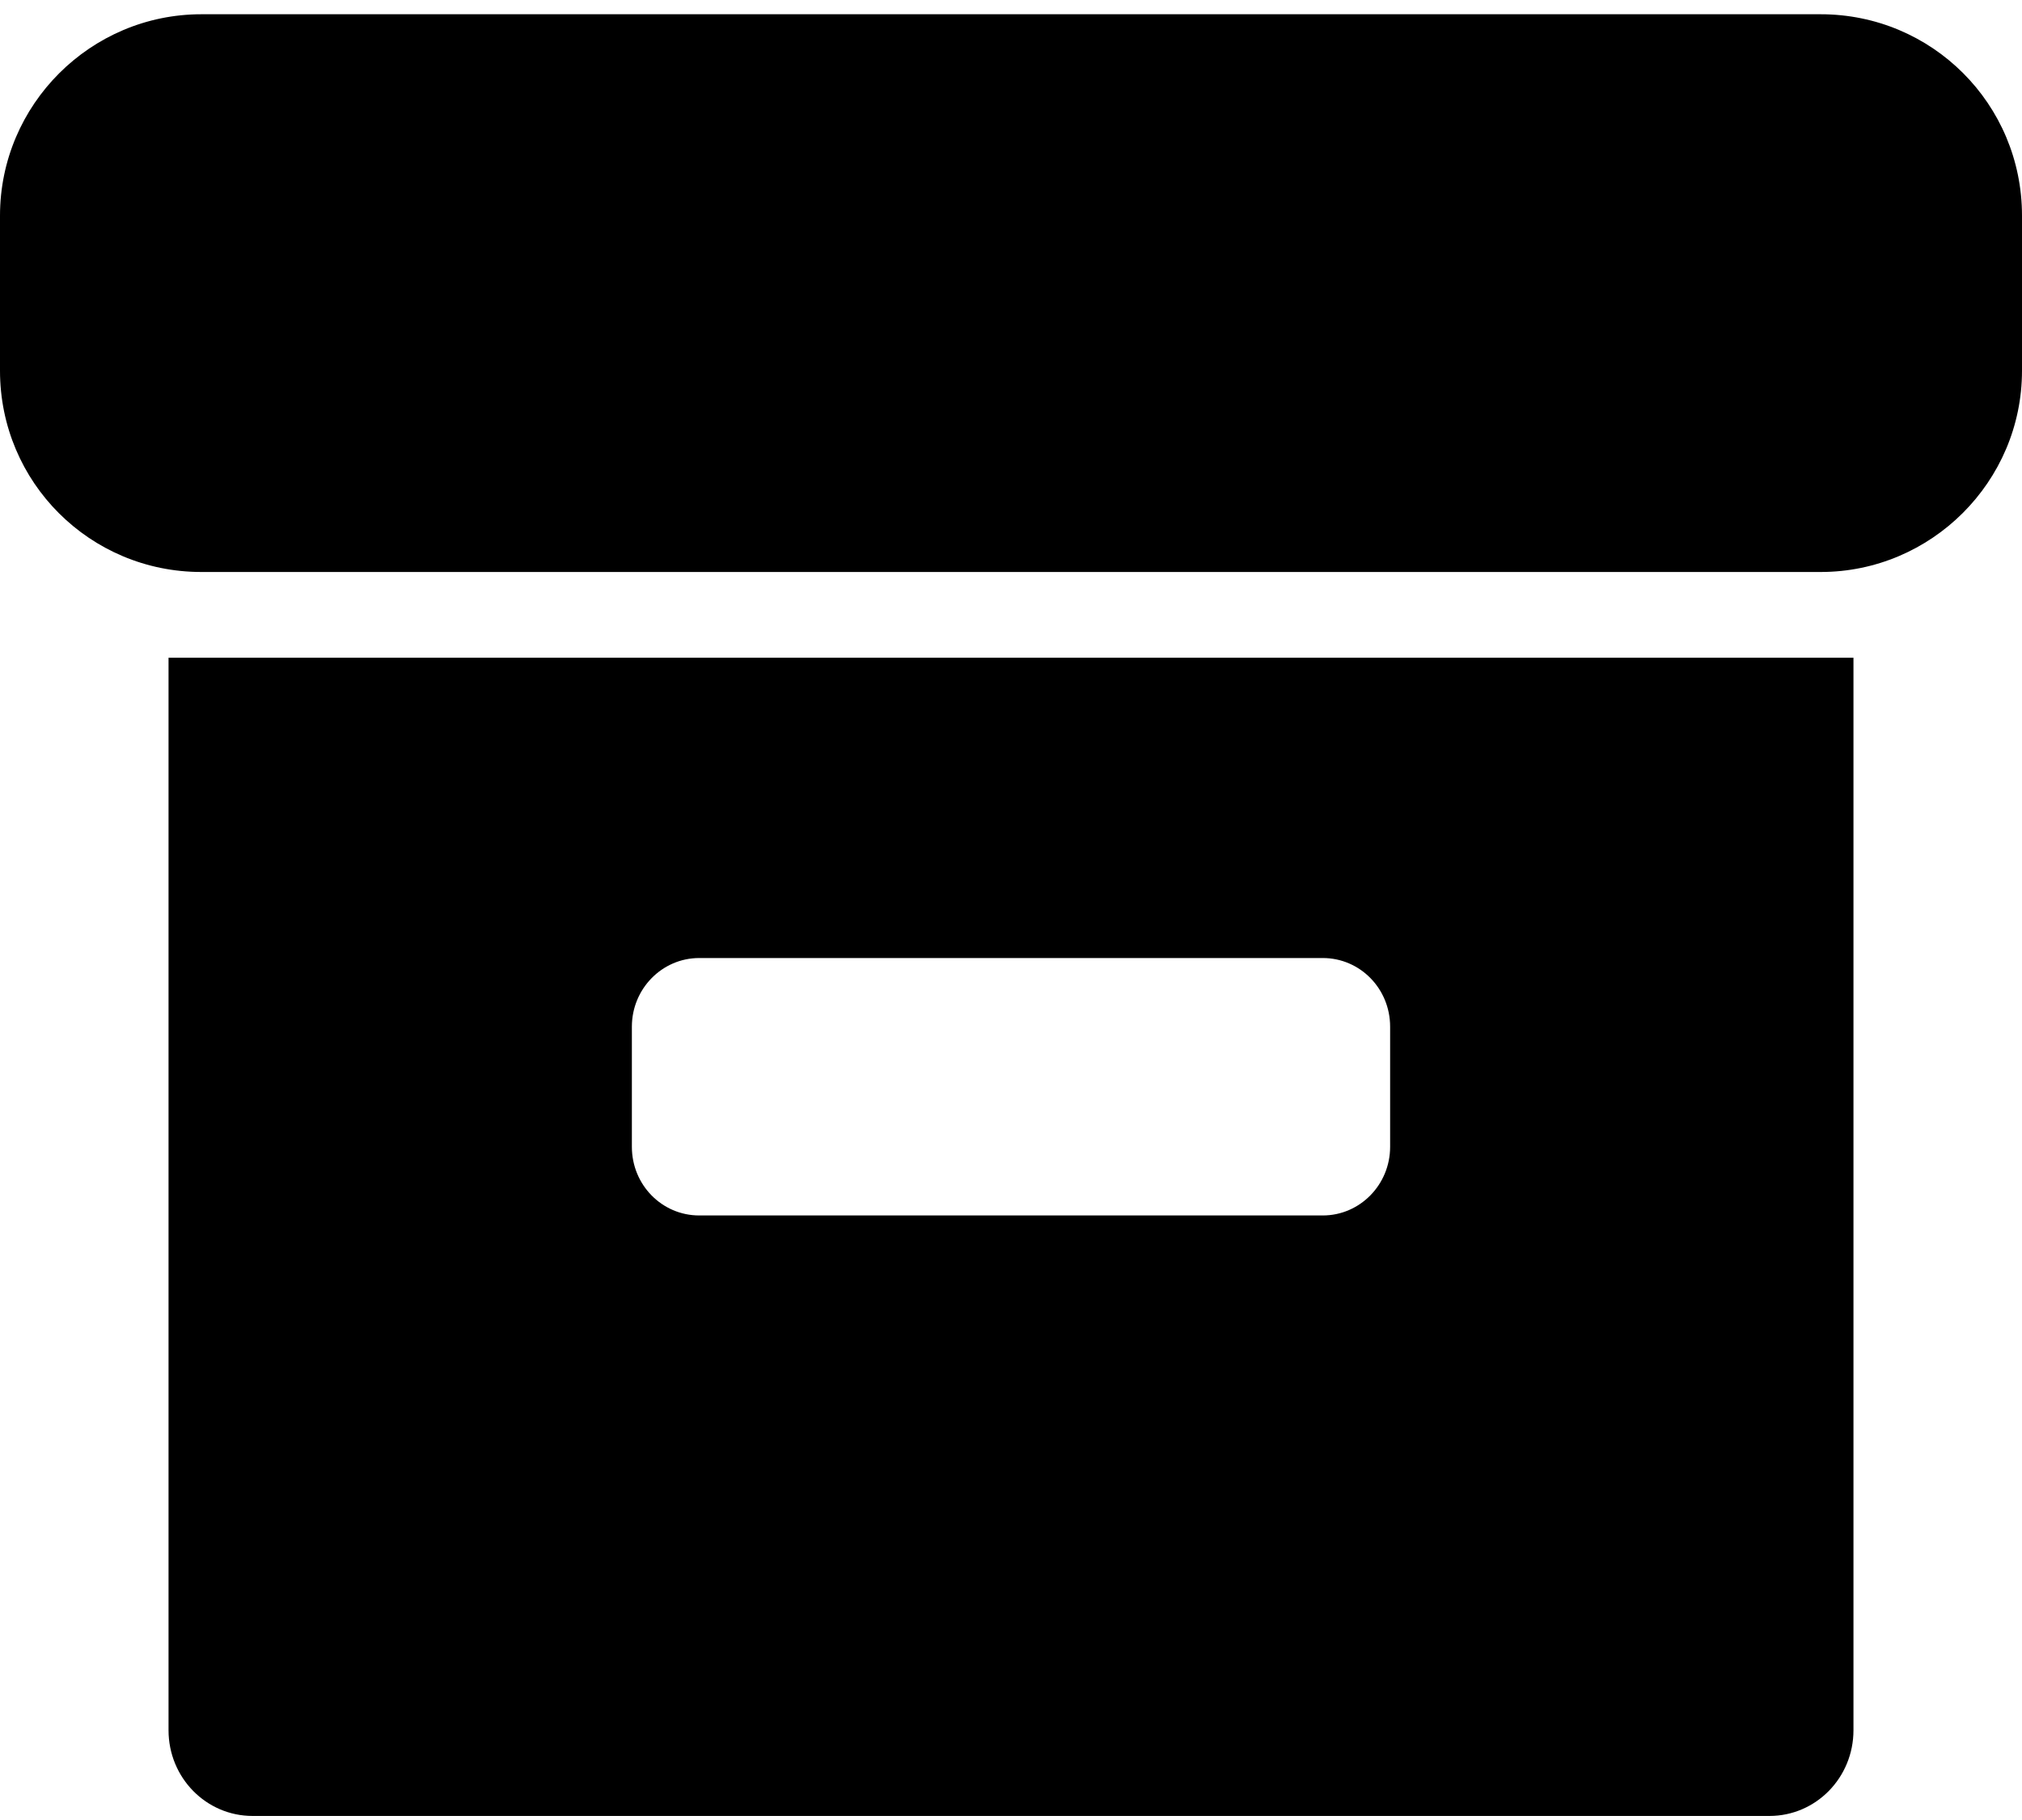
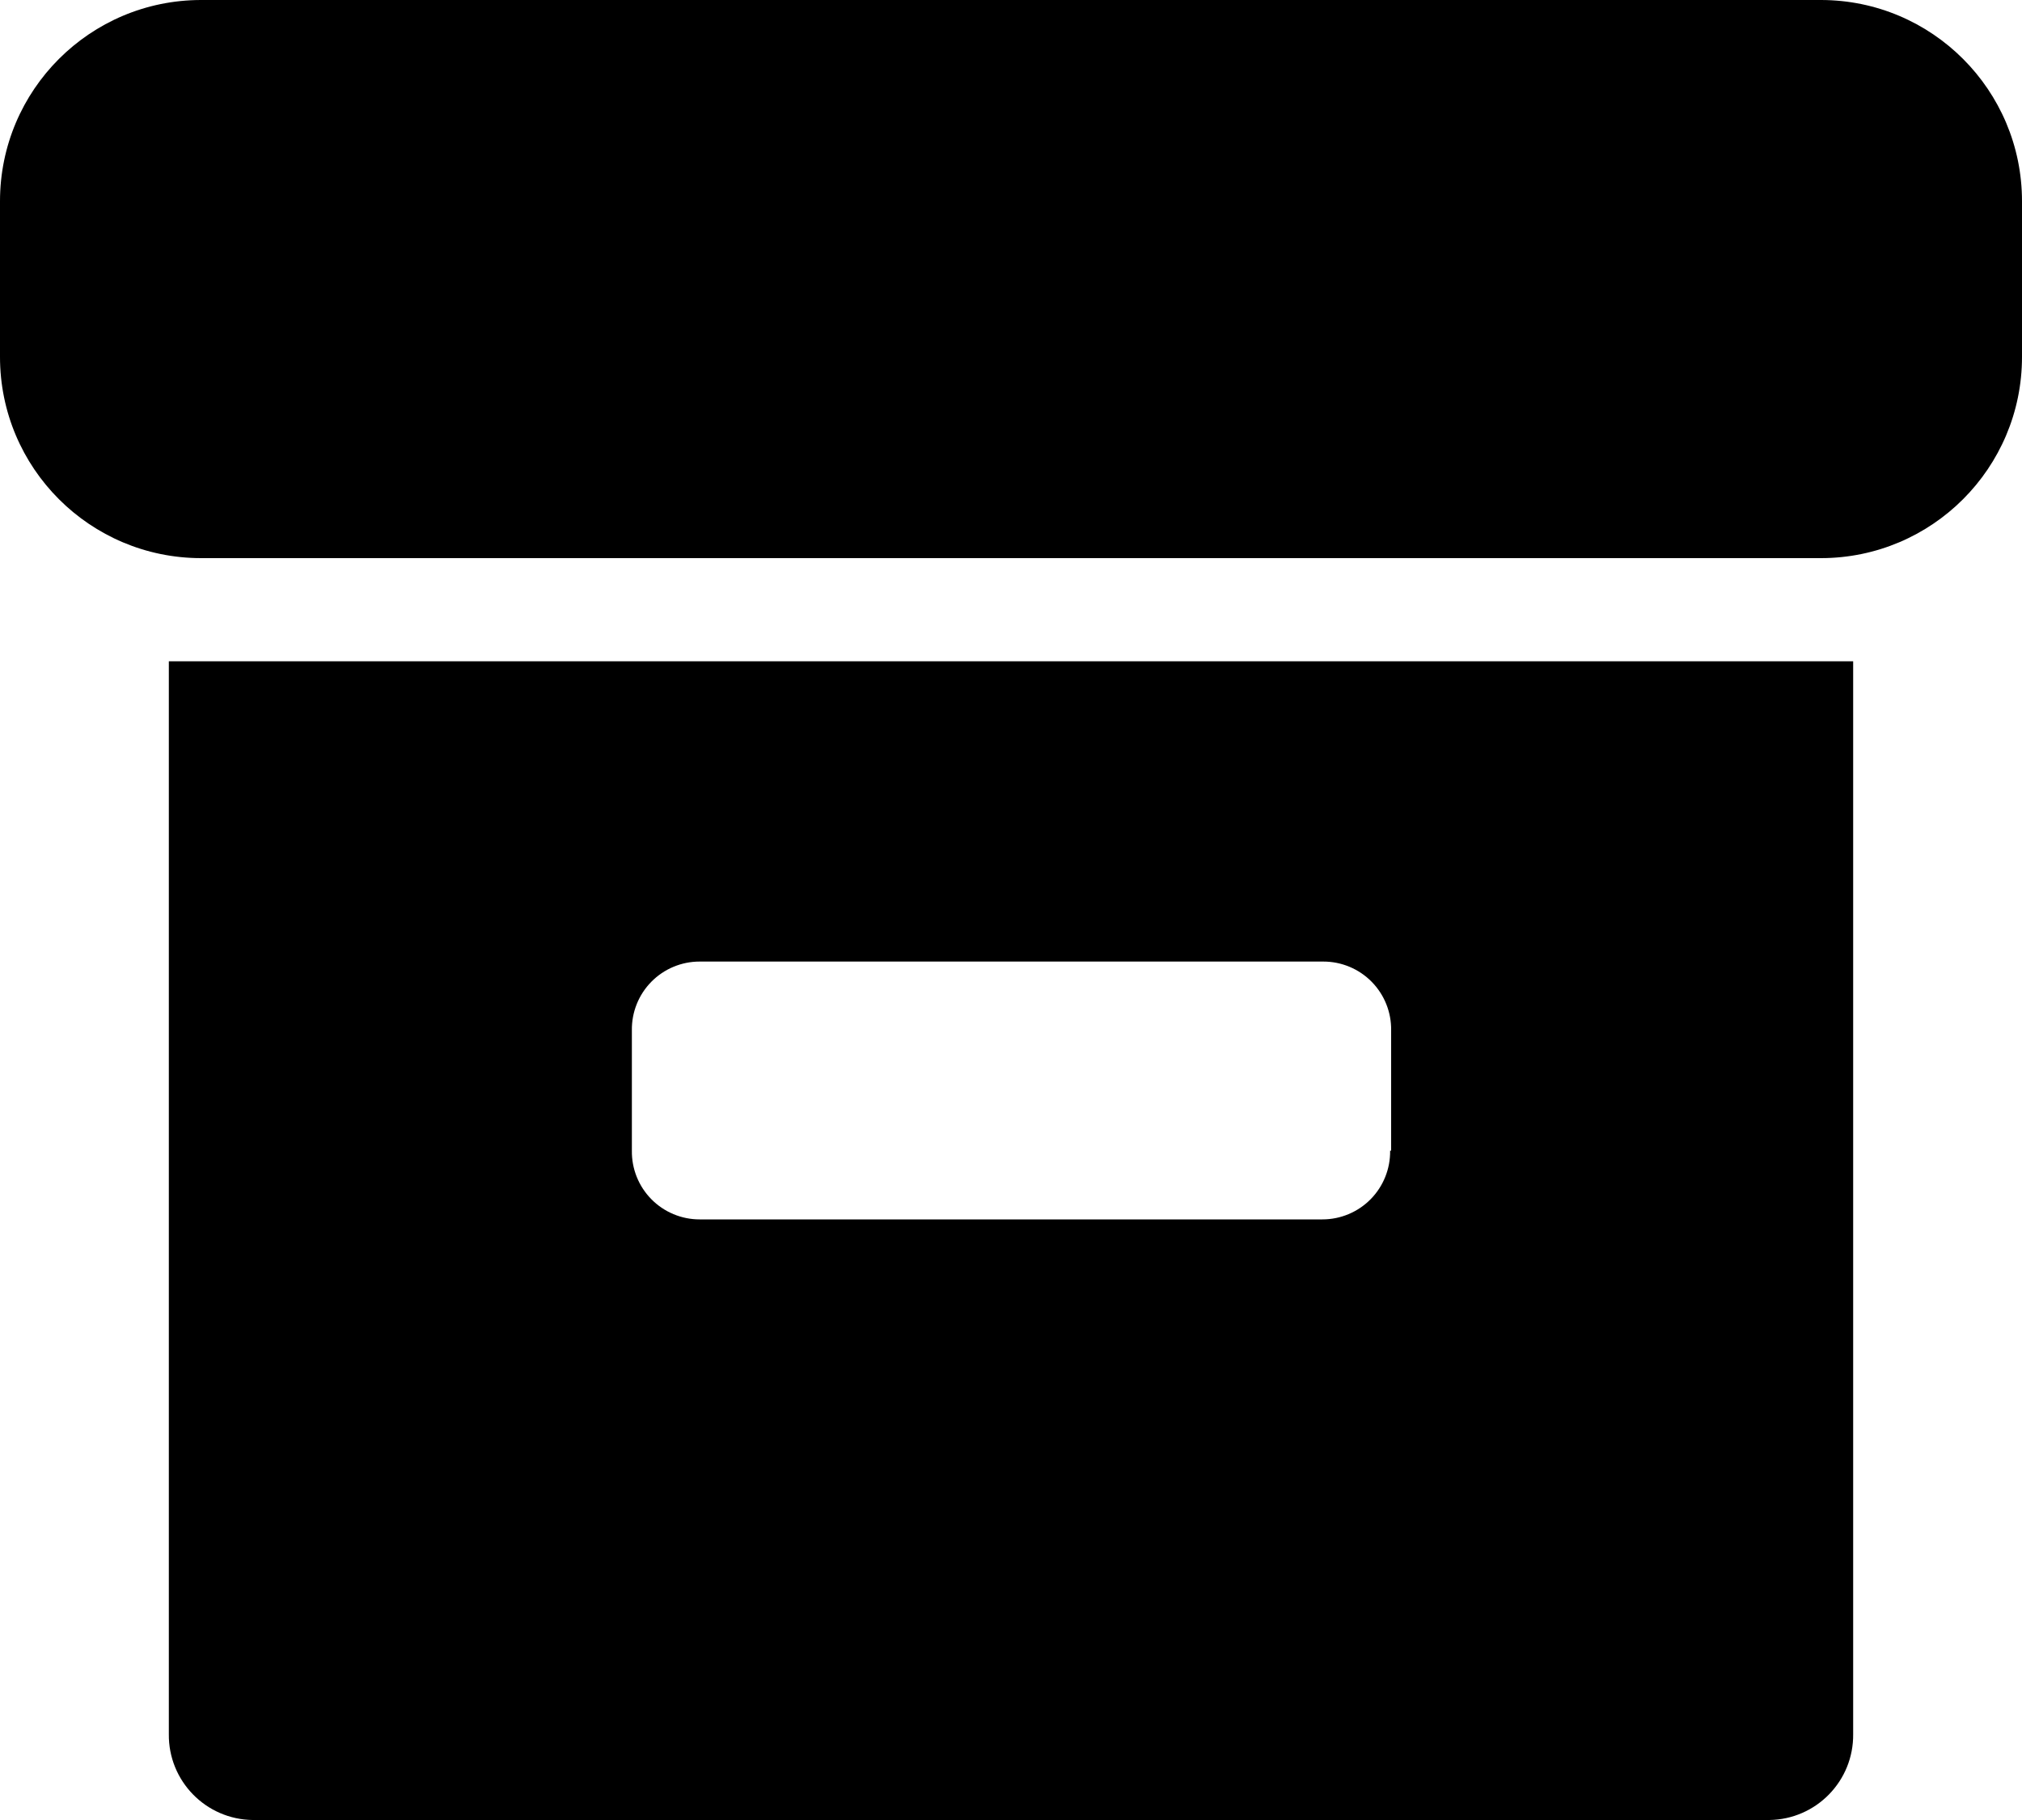
- <svg xmlns="http://www.w3.org/2000/svg" width="20px" height="18px" viewBox="0 0 20 18" version="1.1">
-   <defs />
-   <g id="Page-1" stroke="none" stroke-width="1" fill="none" fill-rule="evenodd">
-     <g id="file-box" fill="#000000">
-       <path d="M18.333,6.505 L18.333,17.112 C18.333,17.581 17.962,17.96 17.501,17.96 L2.499,17.96 C2.039,17.96 1.667,17.582 1.667,17.112 L1.667,6.505 L18.333,6.505 Z M0,2.133 C0,1.033 0.898,0.141 1.991,0.141 L18.009,0.141 C19.109,0.141 20,1.028 20,2.133 L20,3.666 C20,4.765 19.102,5.657 18.009,5.657 L1.991,5.657 C0.891,5.657 0,4.771 0,3.666 L0,2.133 Z M6.25,10.154 C6.25,9.779 6.549,9.475 6.916,9.475 L13.084,9.475 C13.452,9.475 13.75,9.777 13.75,10.154 L13.75,11.342 C13.75,11.717 13.451,12.021 13.084,12.021 L6.916,12.021 C6.548,12.021 6.25,11.719 6.25,11.342 L6.25,10.154 Z" />
-     </g>
+ <svg xmlns="http://www.w3.org/2000/svg" id="file-box" width="20" height="18" viewBox="0 0 20 18">
+   <defs>
+     <style>.cls-1{fill-rule:evenodd;}</style>
+   </defs>
+   <g id="file-box-2" data-name="file-box">
+     <rect width="20" height="5.52" rx="1.99" ry="1.99" />
+     <path class="cls-1" d="M1.67,6.54V17.15A0.84,0.84,0,0,0,2.5,18h15a0.84,0.84,0,0,0,.83-0.85V6.54H1.67Zm12.08,4.84a0.67,0.67,0,0,1-.67.68H6.92a0.67,0.67,0,0,1-.67-0.68V10.19a0.67,0.67,0,0,1,.67-0.68h6.17a0.67,0.67,0,0,1,.67.68v1.19Z" />
  </g>
</svg>
